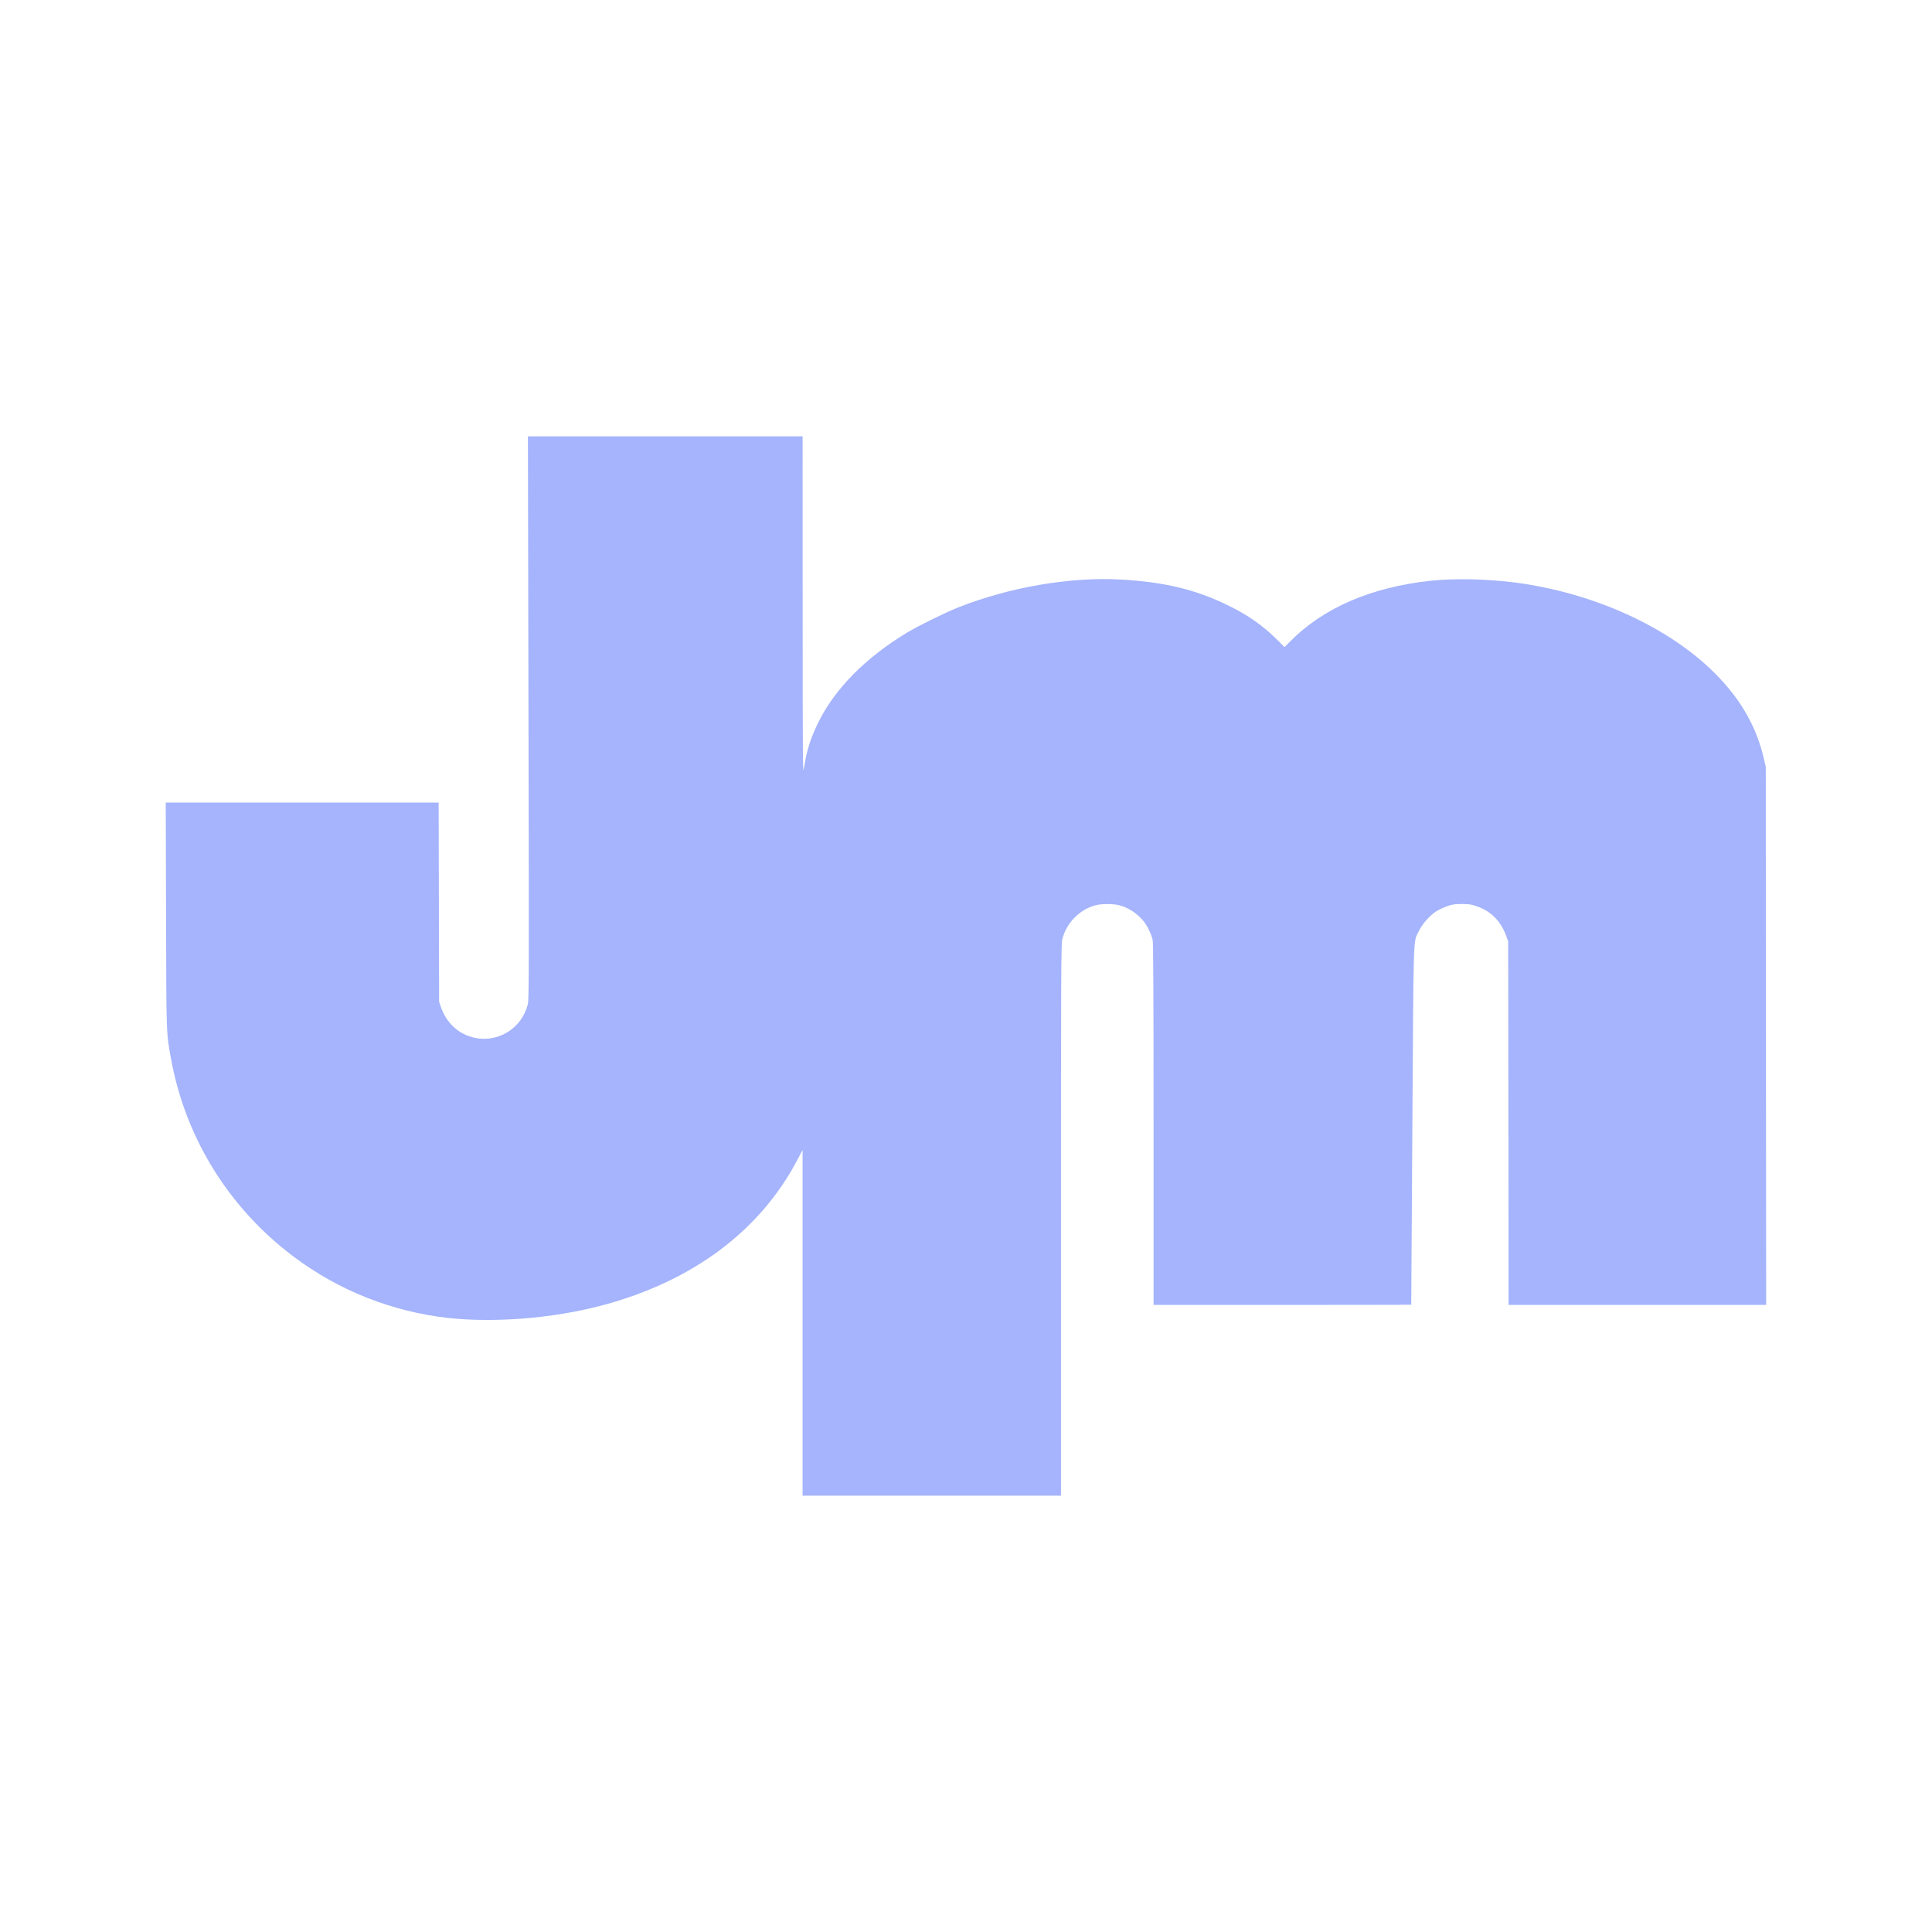
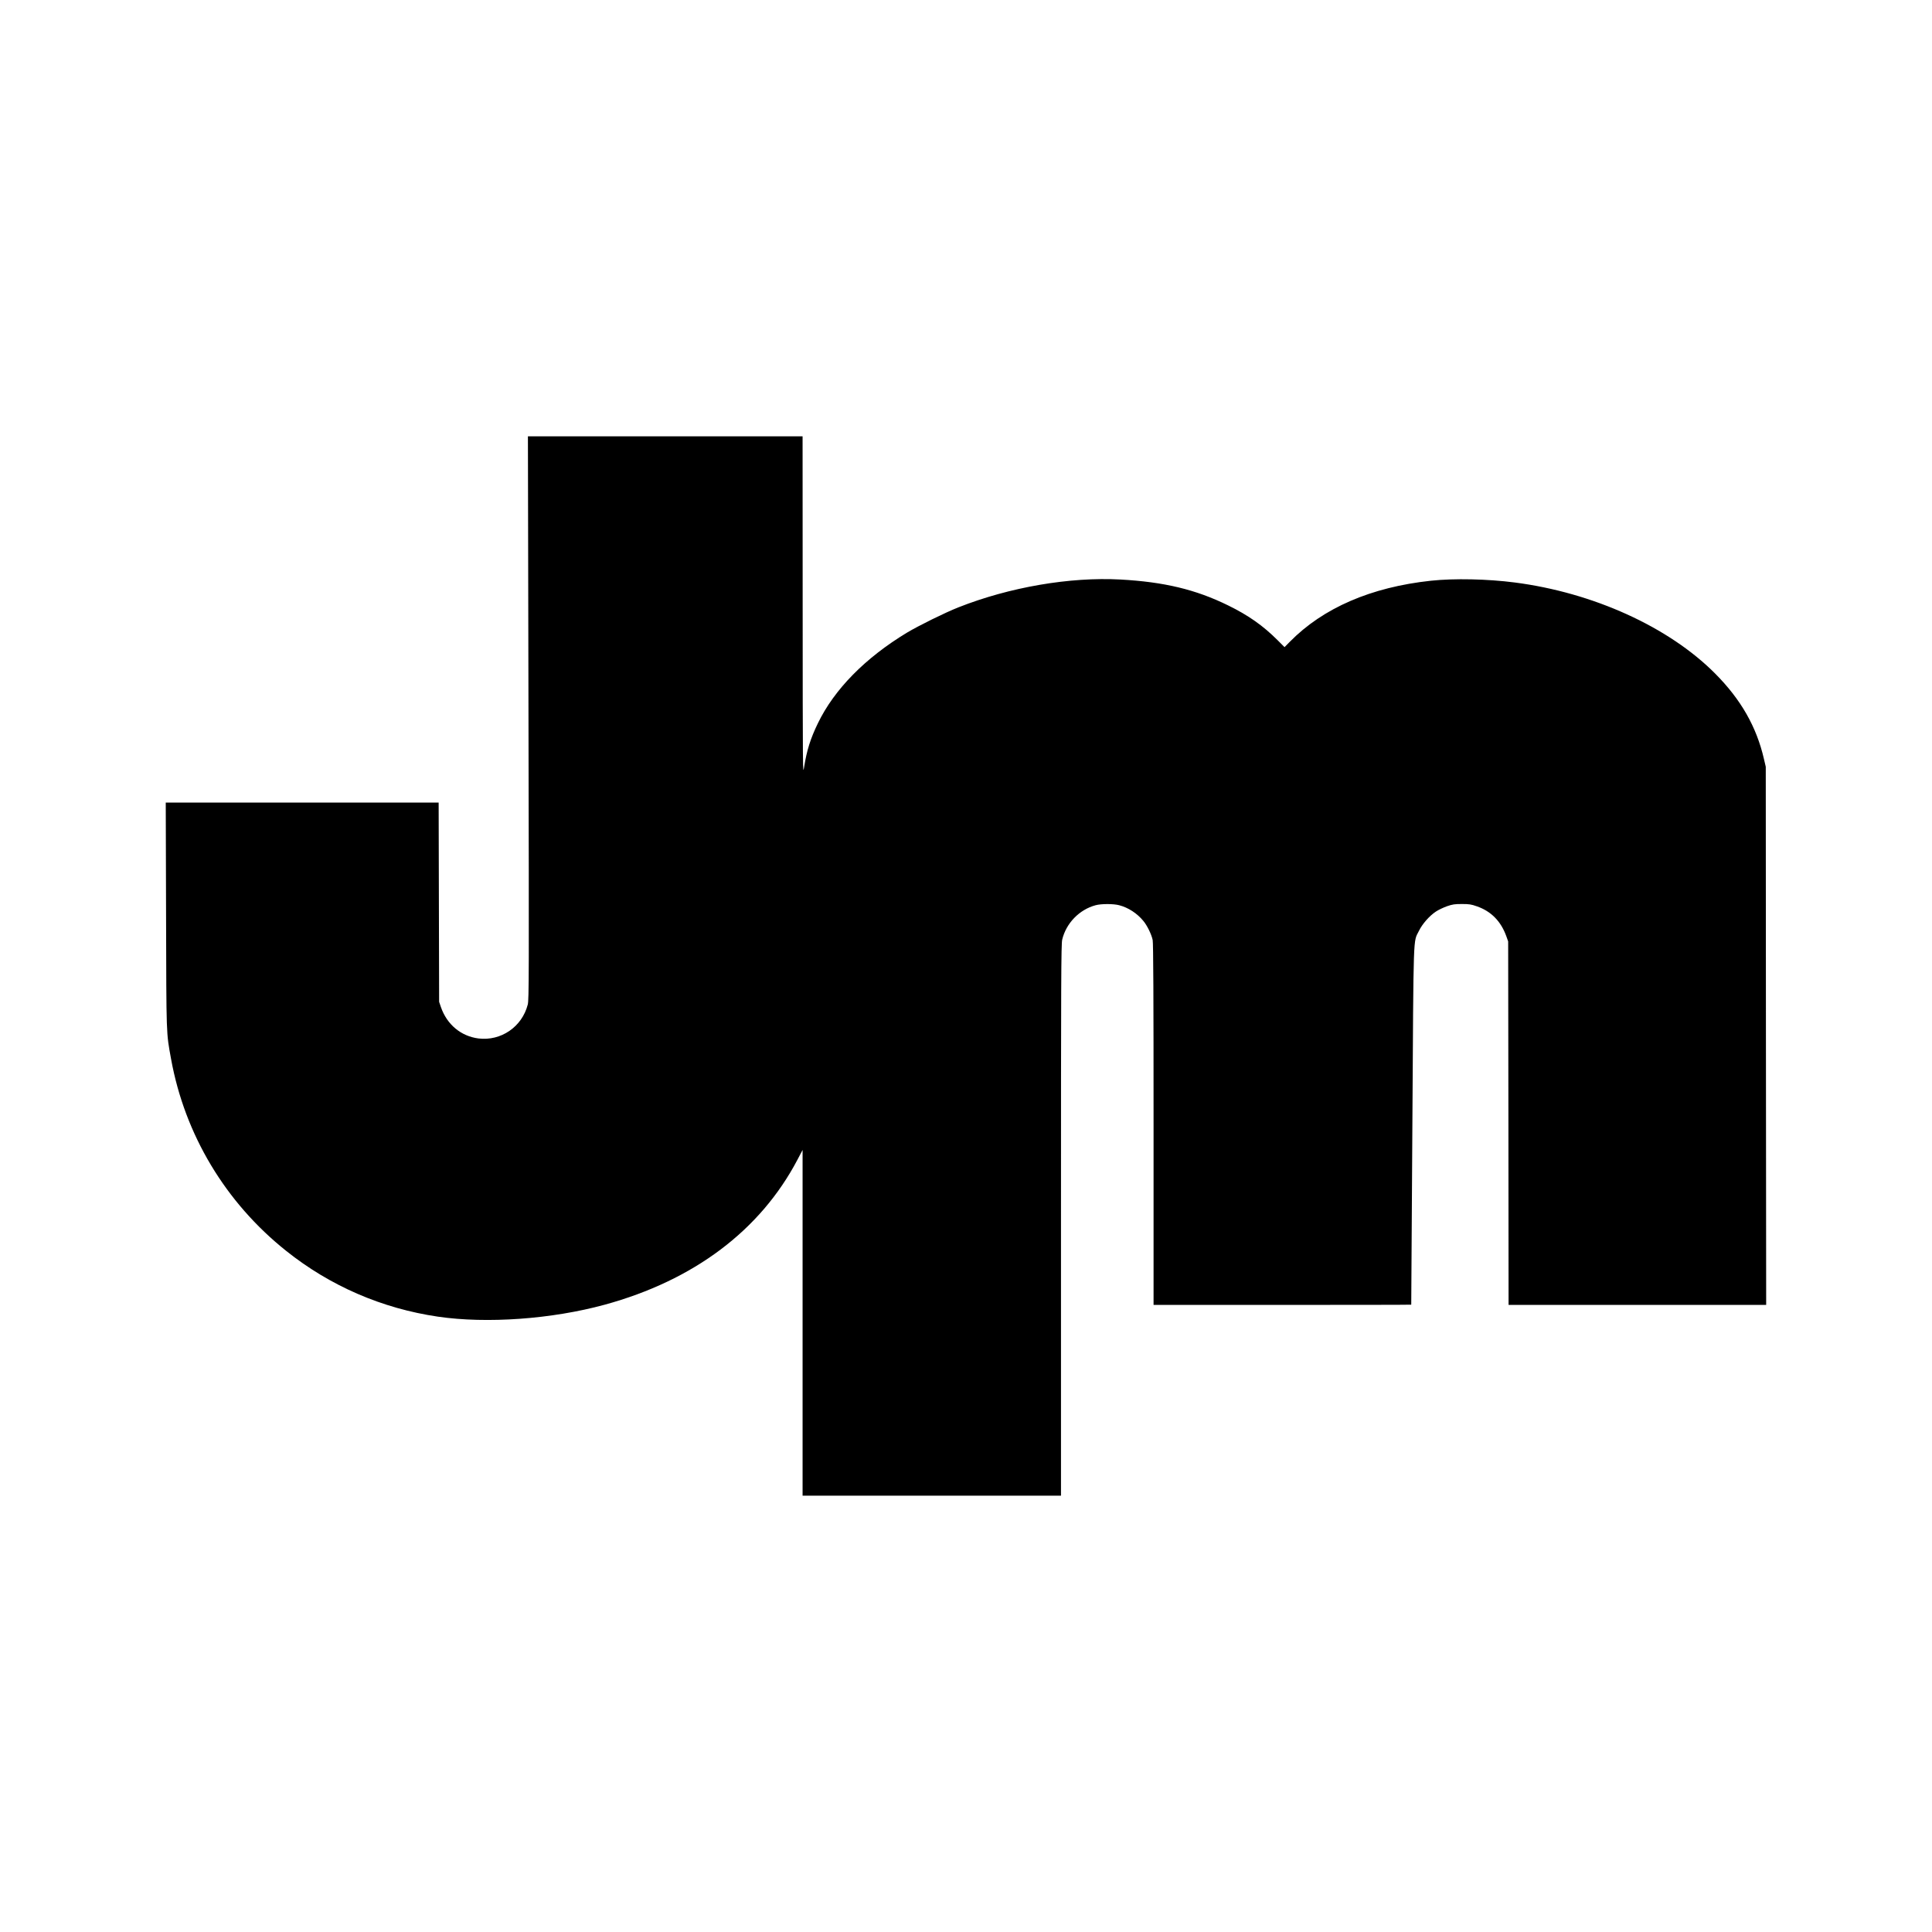
<svg xmlns="http://www.w3.org/2000/svg" version="1.0" width="2400pt" height="2400pt" viewBox="0 0 2400 2400" preserveAspectRatio="xMidYMid meet">
-   <g transform="translate(0,2400) scale(0.1,-0.1)" fill="#a5b4fc" stroke="none">
+   <g transform="translate(0,2400) scale(0.1,-0.1)" fill="#000" stroke="none">
    <path d="M6565 15083 c7 -3226 6 -3503 -9 -3562 -71 -277 -333 -456 -613 -421 -217 28 -391 173 -466 390 l-22 65 -3 1238 -3 1237 -1695 0 -1695 0 4 -1397 c4 -1522 1 -1452 62 -1788 171 -941 676 -1783 1430 -2384 546 -436 1191 -715 1885 -817 608 -89 1413 -31 2070 148 1109 303 1935 924 2397 1803 l63 120 0 -2147 0 -2148 1605 0 1605 0 0 3423 c0 2978 2 3430 15 3484 48 204 213 374 415 428 71 19 220 19 293 0 112 -29 222 -100 300 -195 47 -56 102 -168 116 -238 8 -38 11 -706 11 -2292 l0 -2240 1600 0 c880 0 1600 1 1601 3 0 1 7 1001 14 2223 15 2464 9 2272 82 2421 41 85 130 186 210 239 31 21 93 50 137 66 69 24 97 28 186 28 90 0 117 -4 187 -29 176 -61 298 -185 365 -371 l23 -65 3 -2257 2 -2258 1600 0 1600 0 -3 3343 -2 3342 -23 98 c-92 399 -286 739 -608 1062 -575 577 -1512 1003 -2486 1129 -340 44 -752 53 -1043 22 -743 -80 -1340 -338 -1754 -760 l-64 -65 -86 86 c-181 181 -364 310 -616 433 -401 197 -794 291 -1337 321 -628 34 -1378 -95 -2013 -346 -165 -65 -495 -228 -640 -315 -517 -313 -901 -703 -1105 -1125 -93 -192 -138 -336 -171 -545 -17 -112 -17 -61 -18 1998 l-1 2112 -1706 0 -1706 0 7 -3497z" />
  </g>
</svg>
